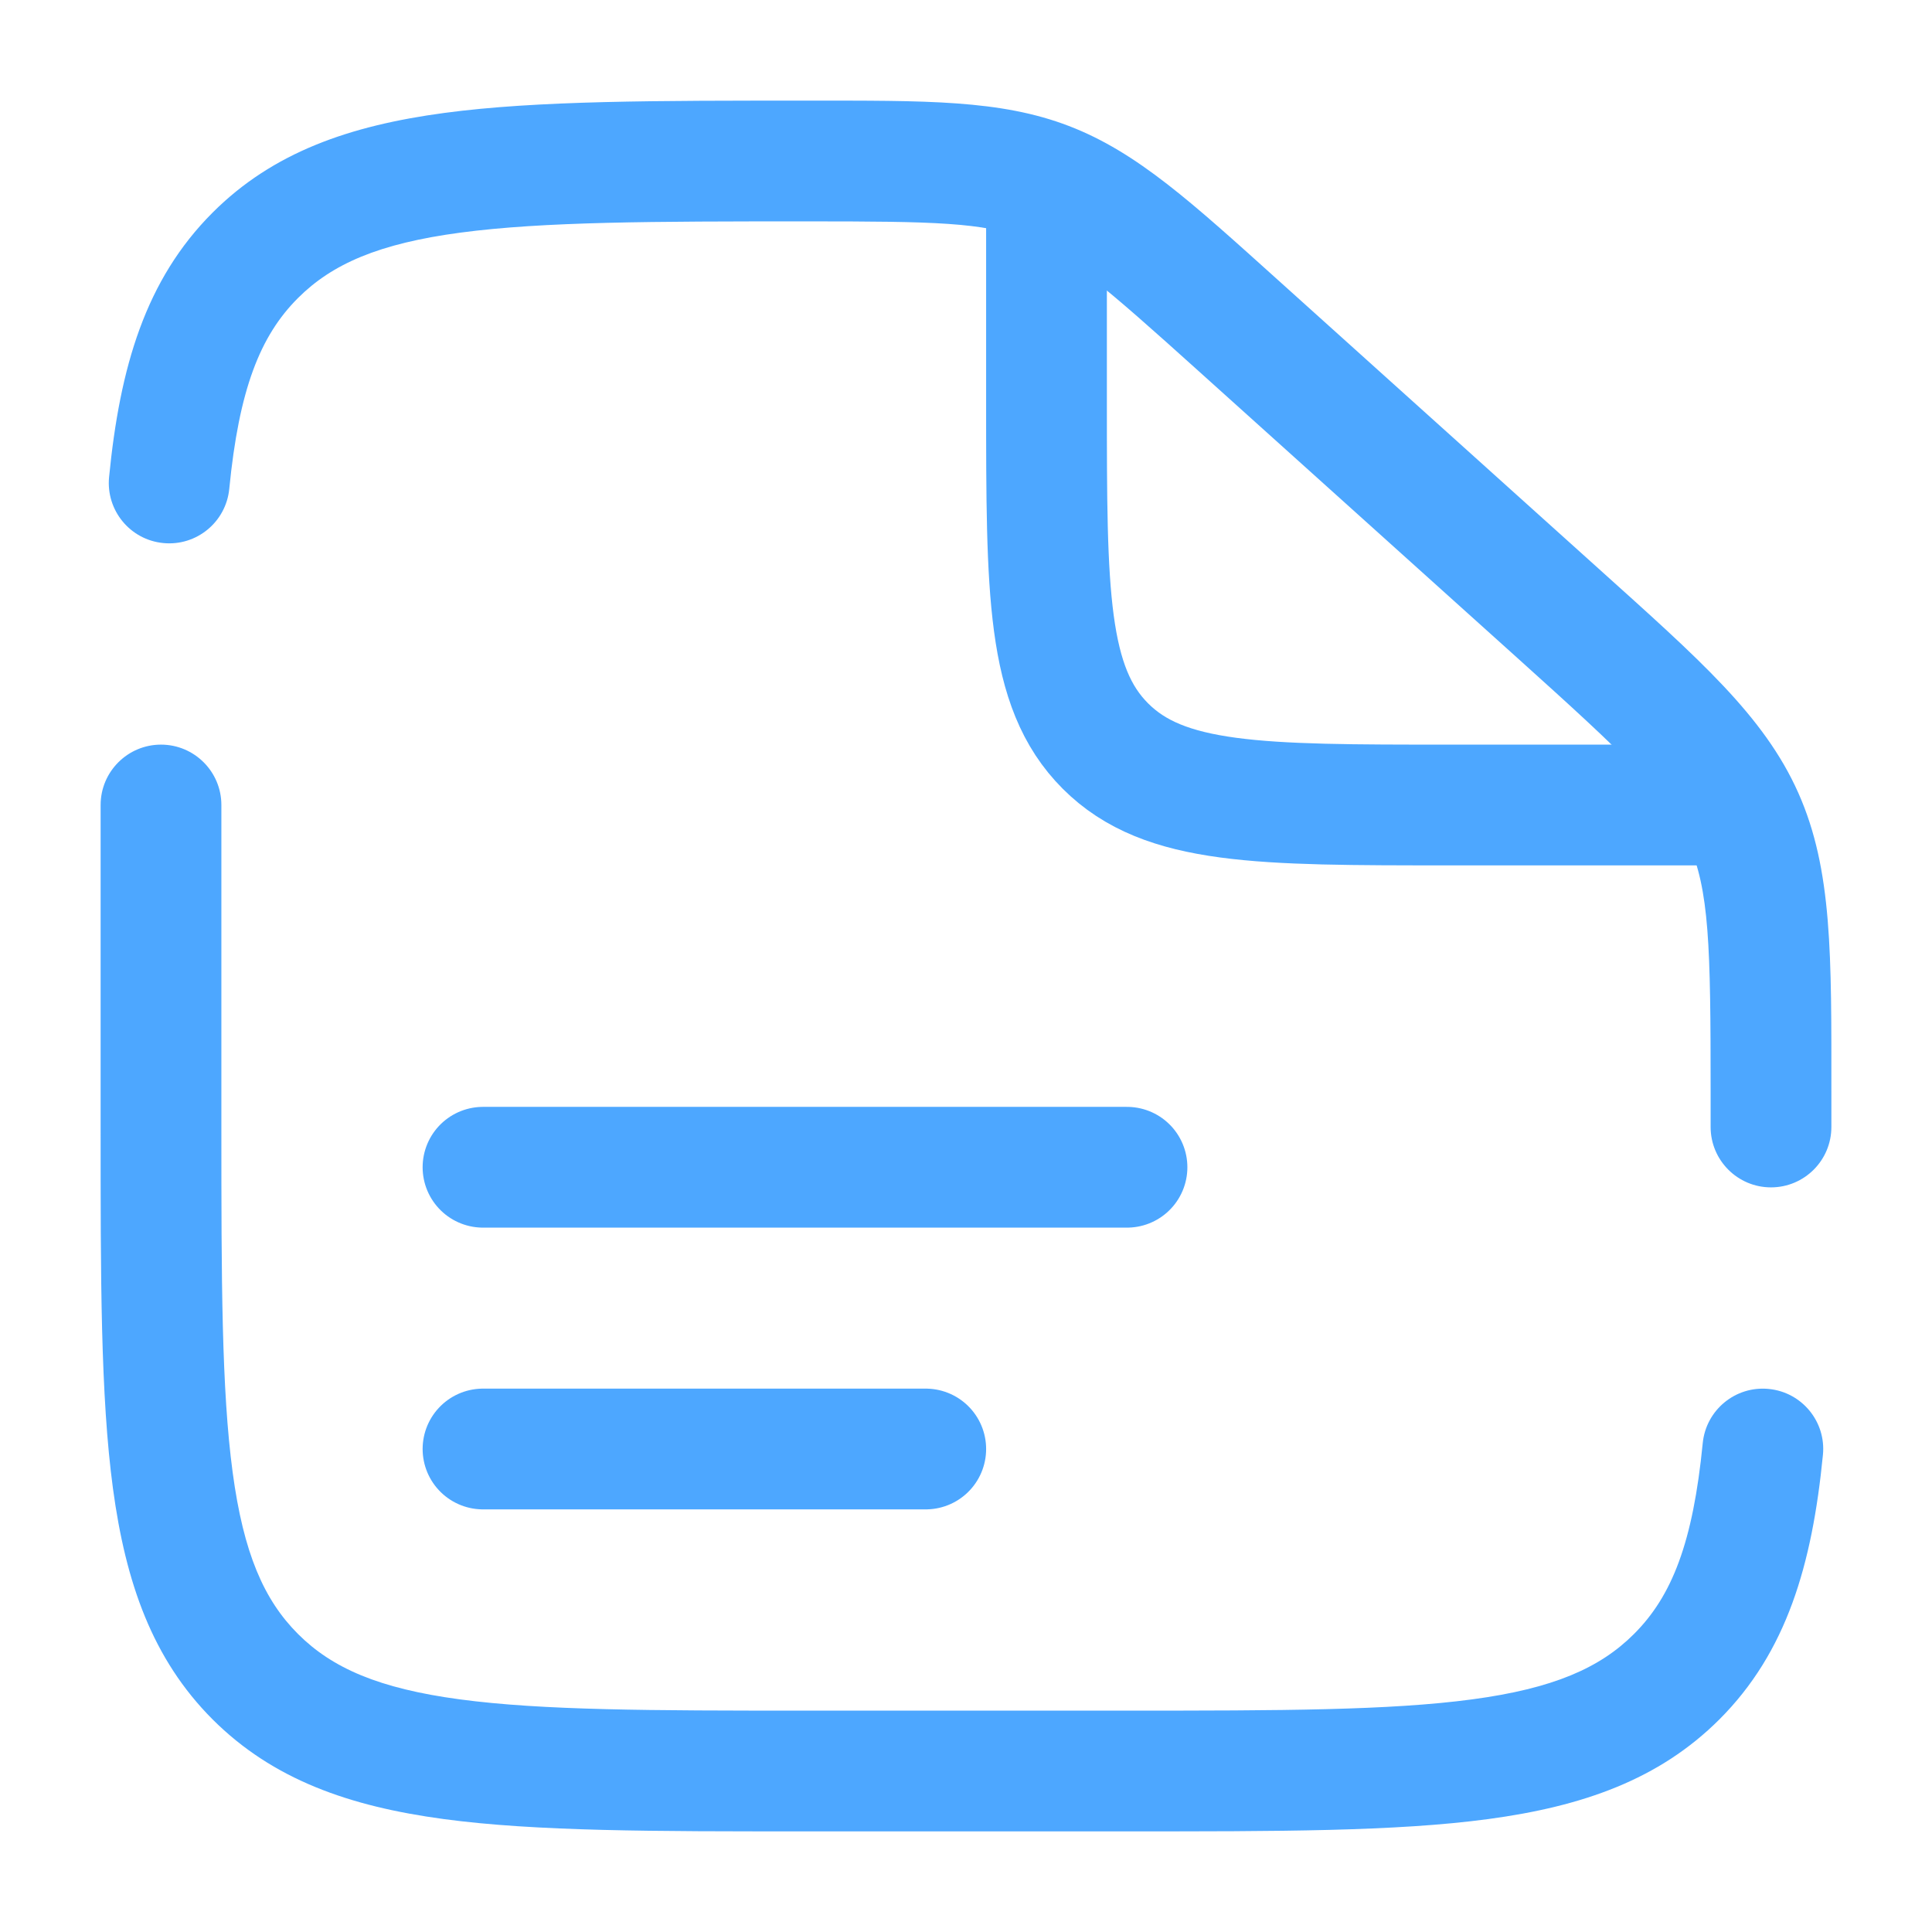
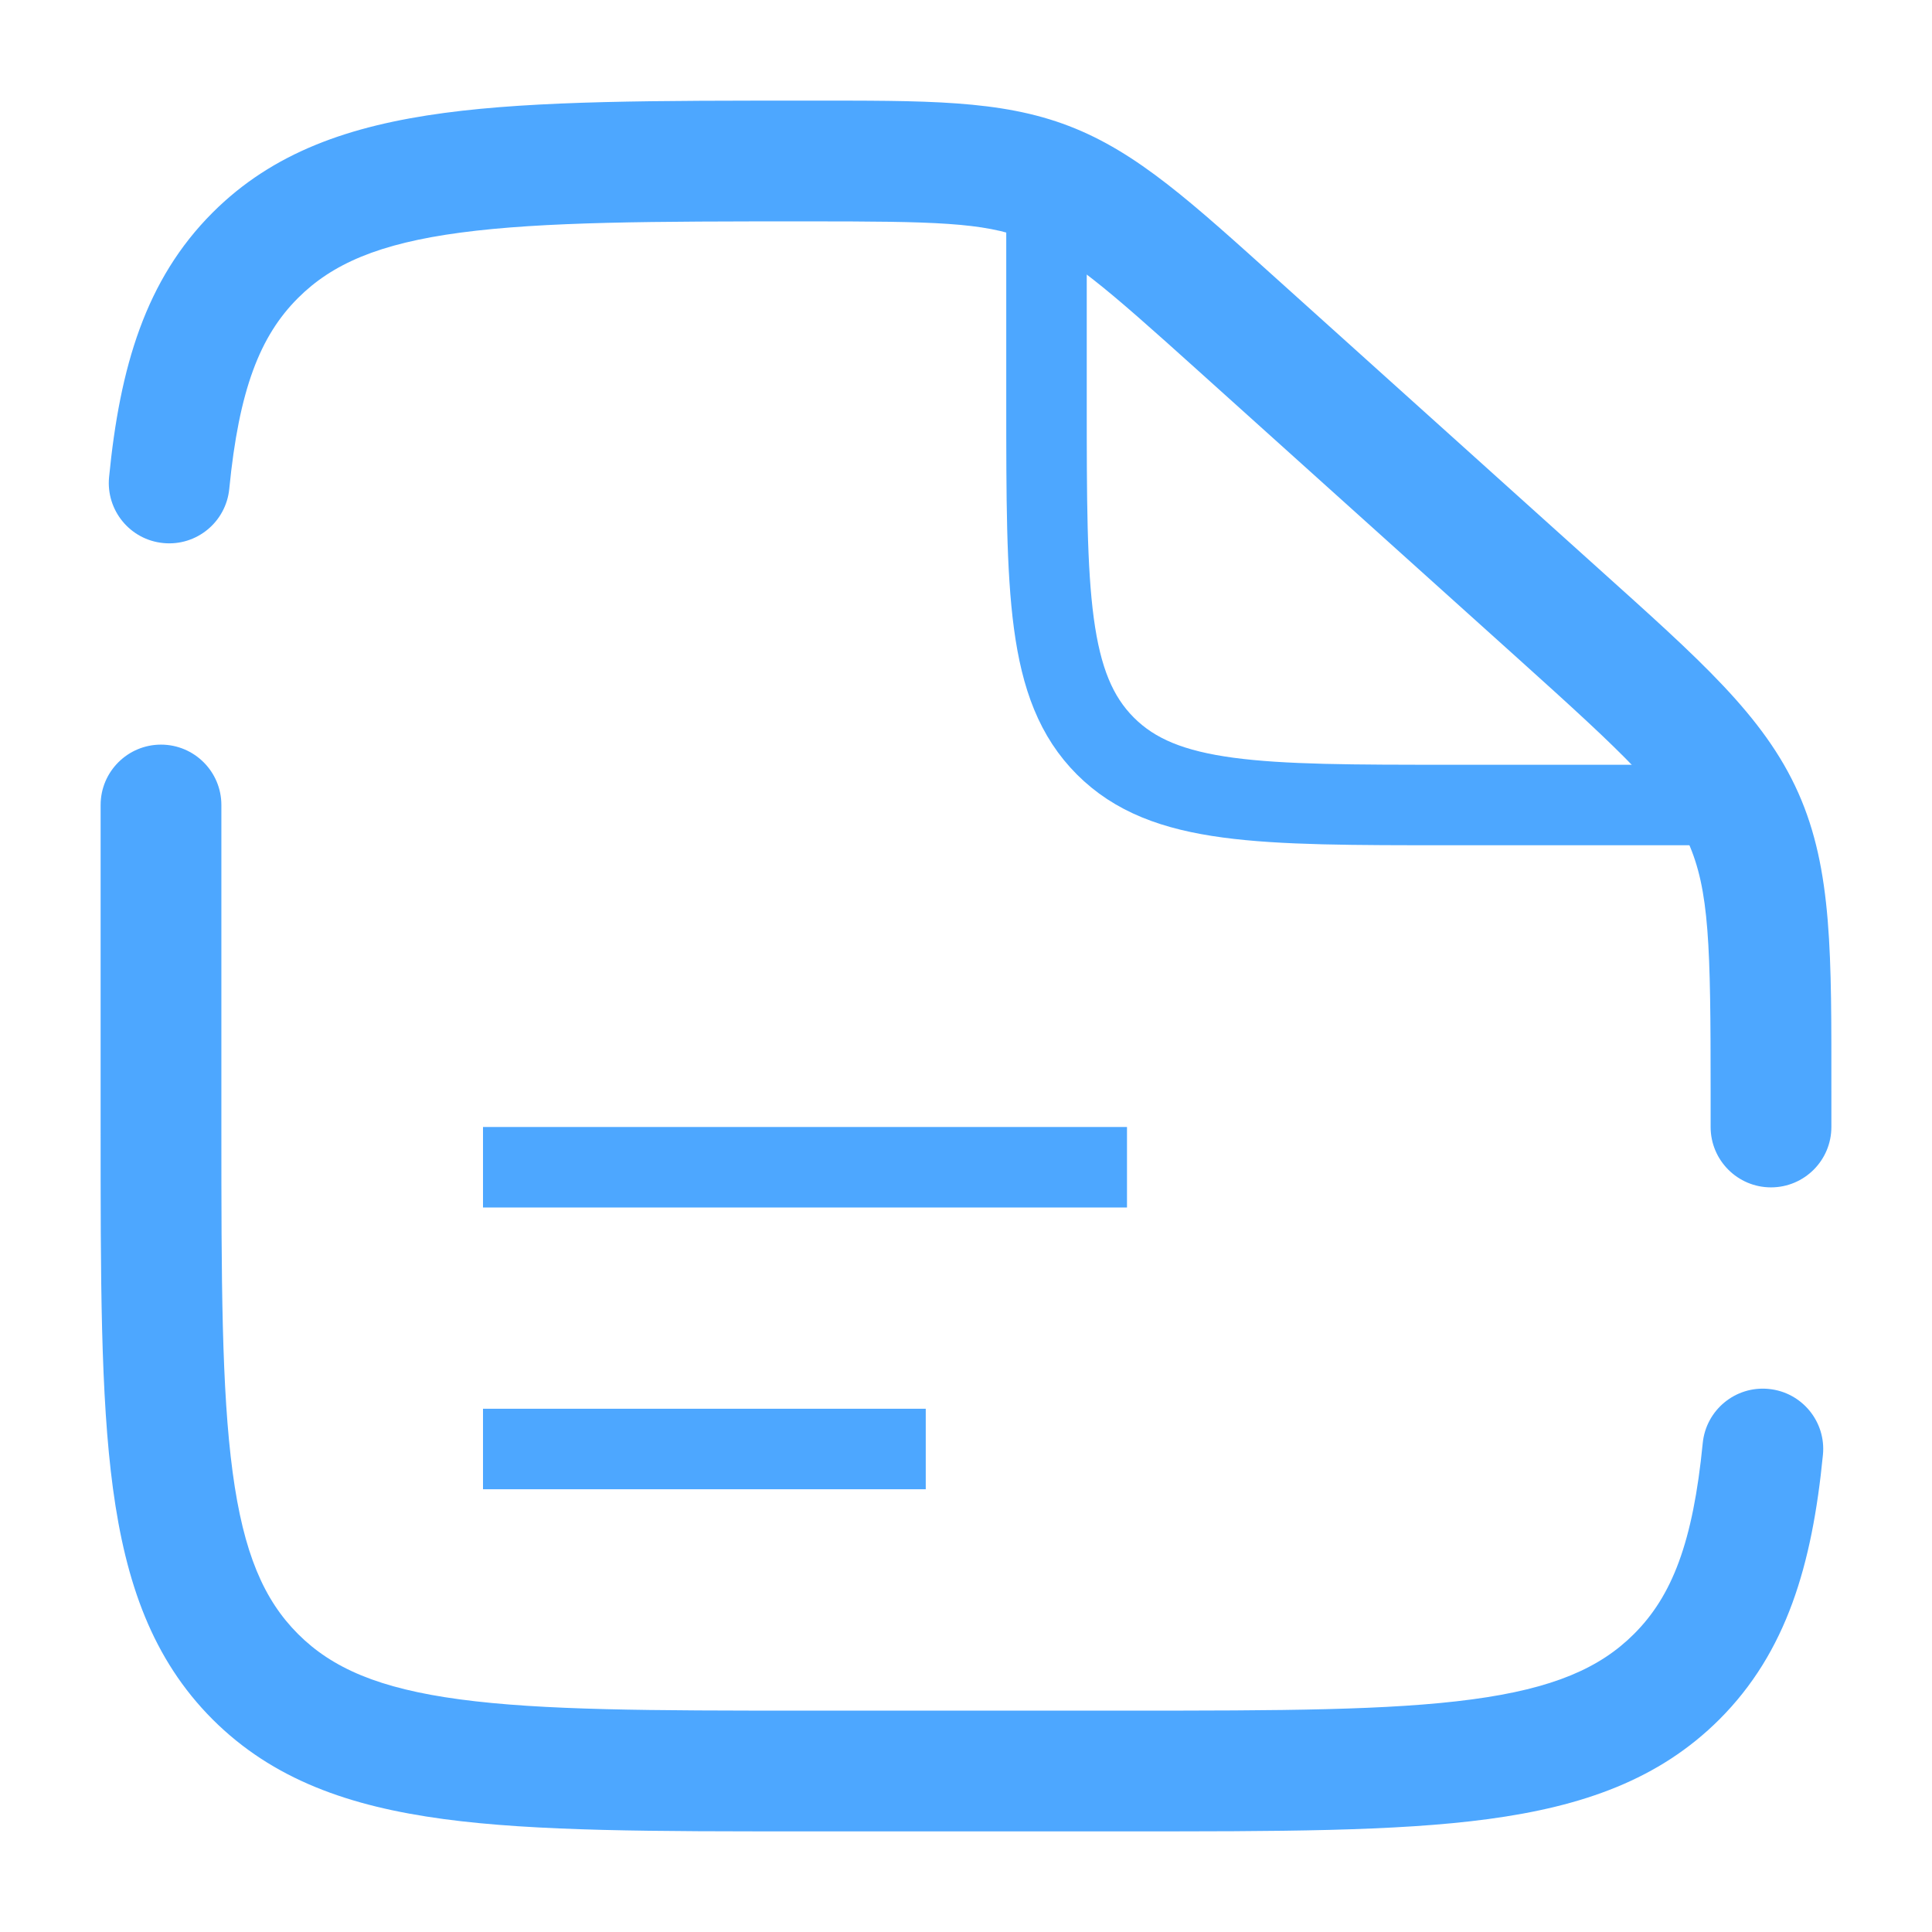
<svg xmlns="http://www.w3.org/2000/svg" width="24" height="24" viewBox="0 0 24 24" fill="none">
-   <path d="M6 14.5H14" stroke="#4DA7FF" stroke-width="1.5" stroke-linecap="round" />
-   <path d="M6 18H11.5" stroke="#4DA7FF" stroke-width="1.5" stroke-linecap="round" />
-   <path d="M13 2.5V5C13 7.357 13 8.536 13.732 9.268C14.464 10 15.643 10 18 10H22" stroke="#4DA7FF" stroke-width="1.5" />
+   <path d="M6 14.5H14" stroke="#4DA7FF" strokeWidth="1.5" strokeLinecap="round" />
+   <path d="M6 18H11.5" stroke="#4DA7FF" strokeWidth="1.5" strokeLinecap="round" />
+   <path d="M13 2.5V5C13 7.357 13 8.536 13.732 9.268C14.464 10 15.643 10 18 10H22" stroke="#4DA7FF" strokeWidth="1.5" />
  <path d="M2.75 10C2.75 9.586 2.414 9.25 2 9.25C1.586 9.25 1.25 9.586 1.25 10H2.75ZM21.25 14C21.25 14.414 21.586 14.75 22 14.75C22.414 14.75 22.75 14.414 22.75 14H21.25ZM15.393 4.054L14.891 4.611L15.393 4.054ZM19.352 7.617L18.85 8.174L19.352 7.617ZM21.654 10.154L20.969 10.459V10.459L21.654 10.154ZM3.172 20.828L3.702 20.298H3.702L3.172 20.828ZM20.828 20.828L20.298 20.298L20.298 20.298L20.828 20.828ZM1.355 5.927C1.315 6.339 1.616 6.706 2.028 6.746C2.44 6.787 2.807 6.486 2.848 6.073L1.355 5.927ZM22.645 18.073C22.686 17.661 22.384 17.294 21.972 17.254C21.56 17.213 21.193 17.514 21.152 17.927L22.645 18.073ZM14 21.25H10V22.75H14V21.25ZM2.75 14V10H1.25V14H2.75ZM21.25 13.563V14H22.75V13.563H21.25ZM14.891 4.611L18.85 8.174L19.853 7.059L15.895 3.496L14.891 4.611ZM22.75 13.563C22.75 11.874 22.765 10.806 22.339 9.849L20.969 10.459C21.235 11.056 21.25 11.742 21.25 13.563H22.75ZM18.85 8.174C20.203 9.392 20.703 9.862 20.969 10.459L22.339 9.849C21.913 8.892 21.108 8.189 19.853 7.059L18.85 8.174ZM10.03 2.75C11.612 2.75 12.209 2.762 12.741 2.966L13.278 1.565C12.426 1.238 11.498 1.25 10.03 1.25V2.75ZM15.895 3.496C14.809 2.519 14.13 1.892 13.278 1.565L12.741 2.966C13.273 3.17 13.722 3.558 14.891 4.611L15.895 3.496ZM10 21.25C8.093 21.25 6.739 21.248 5.711 21.11C4.705 20.975 4.125 20.721 3.702 20.298L2.641 21.359C3.39 22.107 4.339 22.439 5.511 22.597C6.662 22.752 8.136 22.75 10 22.75V21.25ZM1.25 14C1.25 15.864 1.248 17.338 1.403 18.489C1.561 19.661 1.893 20.61 2.641 21.359L3.702 20.298C3.279 19.875 3.025 19.295 2.89 18.289C2.752 17.262 2.75 15.907 2.75 14H1.25ZM14 22.75C15.864 22.75 17.338 22.752 18.489 22.597C19.661 22.439 20.61 22.107 21.359 21.359L20.298 20.298C19.875 20.721 19.295 20.975 18.289 21.11C17.262 21.248 15.907 21.25 14 21.25V22.75ZM10.03 1.25C8.155 1.25 6.674 1.248 5.519 1.403C4.342 1.561 3.39 1.892 2.641 2.641L3.702 3.702C4.125 3.279 4.706 3.025 5.718 2.89C6.751 2.752 8.113 2.75 10.03 2.75V1.25ZM2.848 6.073C2.969 4.839 3.23 4.173 3.702 3.702L2.641 2.641C1.806 3.476 1.489 4.561 1.355 5.927L2.848 6.073ZM21.152 17.927C21.031 19.161 20.77 19.827 20.298 20.298L21.359 21.359C22.194 20.524 22.511 19.439 22.645 18.073L21.152 17.927Z" fill="#4DA7FF" />
</svg>
